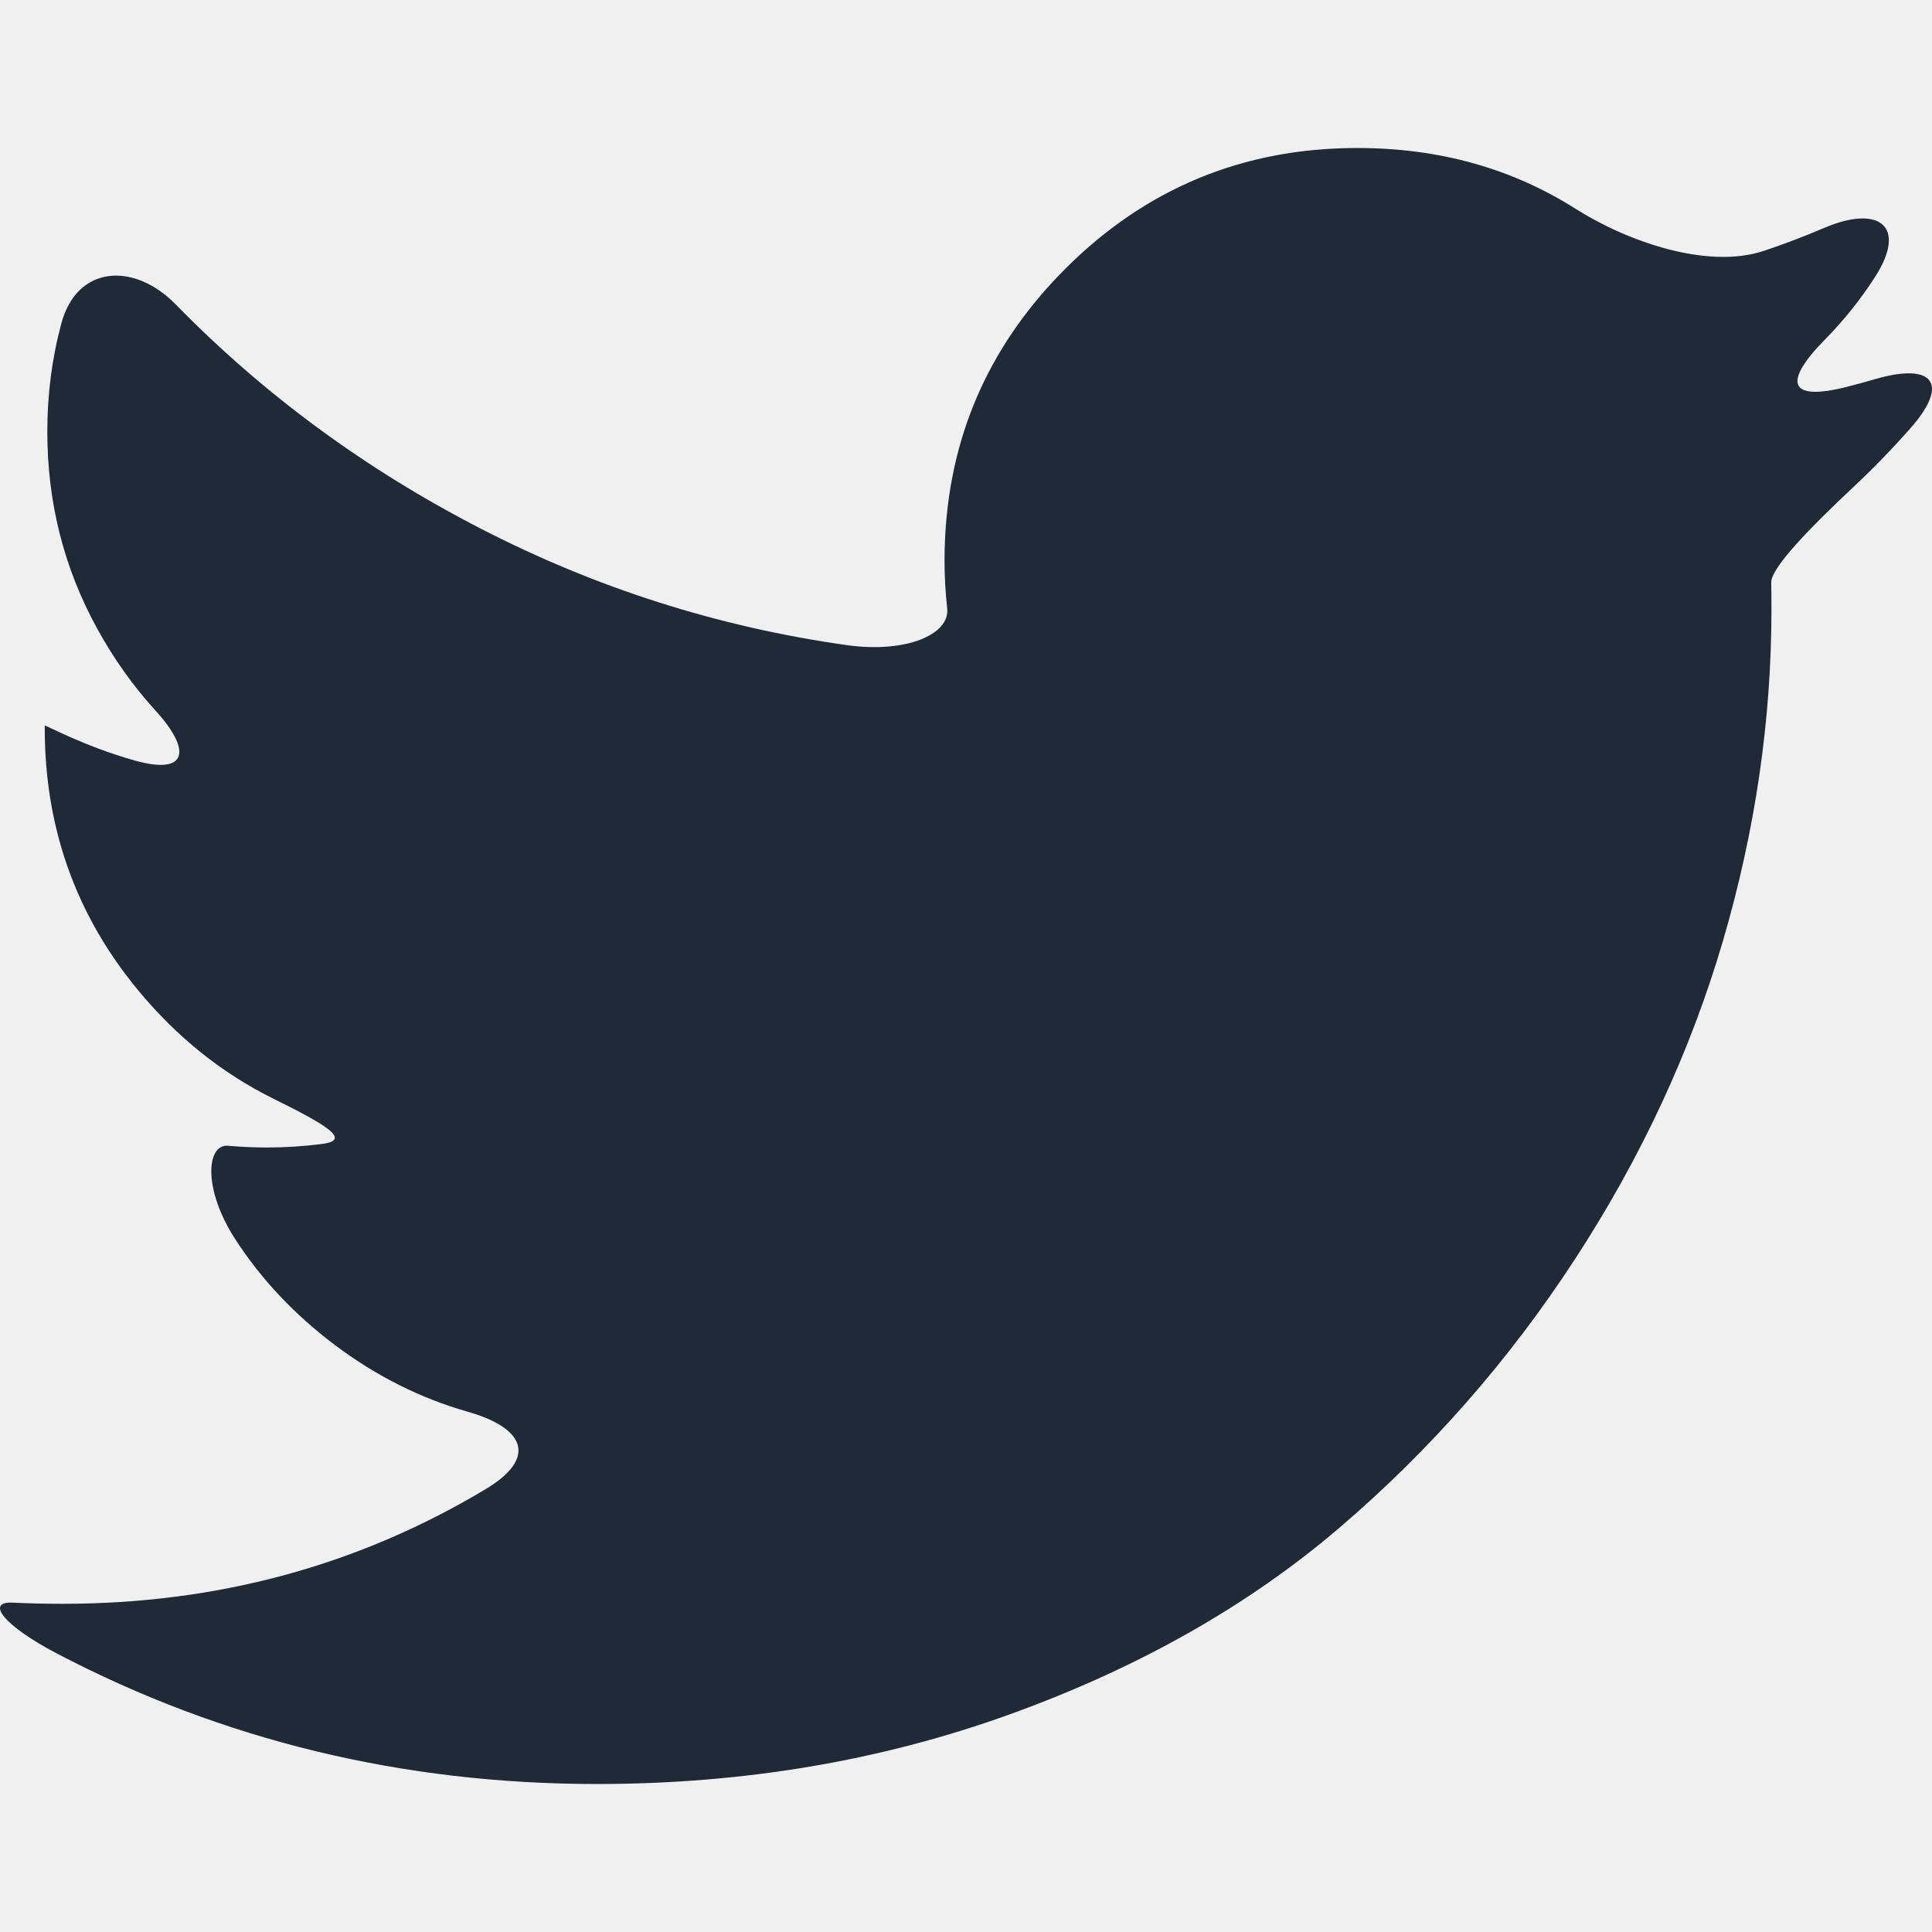
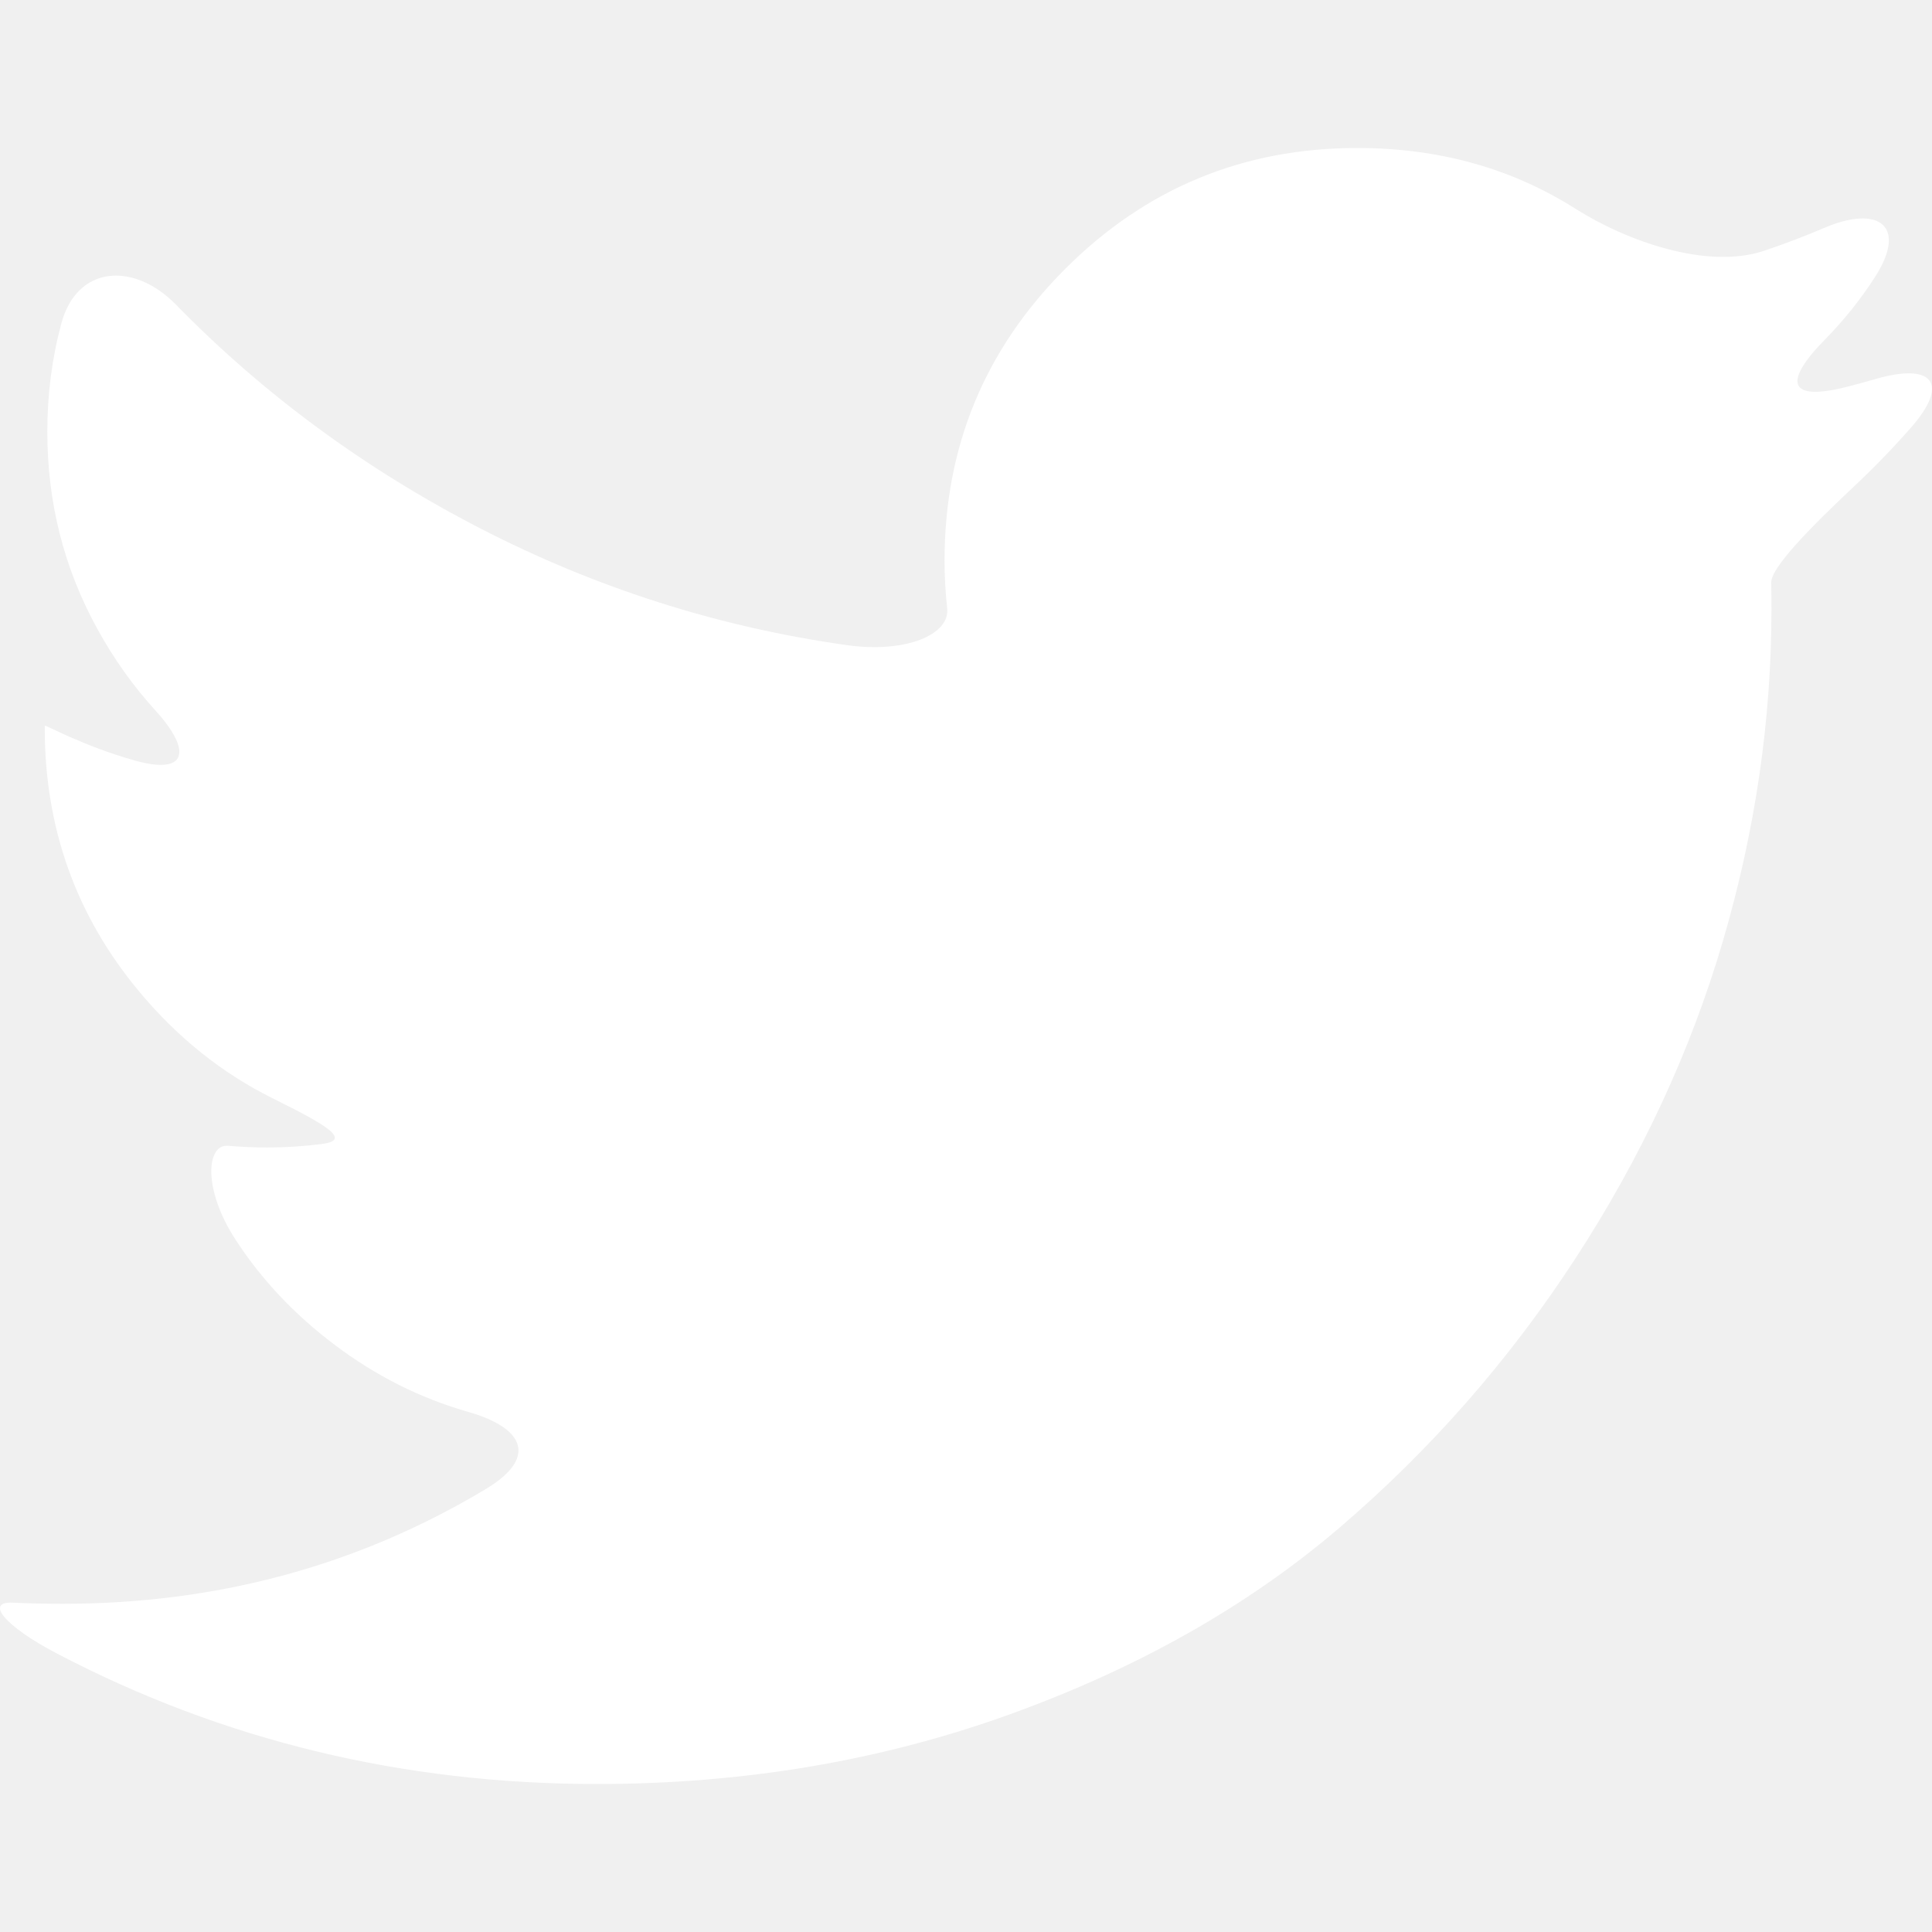
- <svg xmlns="http://www.w3.org/2000/svg" fill="#1f2937" version="1.1" id="Capa_1" width="800px" height="800px" viewBox="0 0 543.684 543.684" xml:space="preserve">
+ <svg xmlns="http://www.w3.org/2000/svg" fill="#ffffff" version="1.1" id="Capa_1" width="800px" height="800px" viewBox="0 0 543.684 543.684" xml:space="preserve">
  <g>
    <g>
      <path d="M527.657,106.697c-2.681,0.783-5.361,1.512-8.041,2.191c-16.384,4.137-17.89-1.322-6.028-13.366    c5.312-5.397,10.006-11.267,14.082-17.607c9.137-14.217,1.212-20.417-14.333-13.776c-5.545,2.369-11.182,4.517-16.897,6.432    c-16.017,5.379-38.746-2.735-53.018-11.787c-18.018-11.426-38.495-17.136-61.438-17.136c-32.137,0-59.529,11.334-82.192,33.984    c-22.656,22.662-33.99,50.062-33.99,82.191c0,4.394,0.251,8.855,0.747,13.378c0.814,7.362-11.585,12.699-28.317,10.336    c-36.194-5.11-70.582-16.077-103.171-32.889c-32.32-16.671-60.845-37.65-85.57-62.938C37.672,73.624,21.687,74.665,17.274,90.98    c-2.644,9.78-3.959,19.951-3.959,30.515c0,19.908,4.675,38.372,14.027,55.392c4.651,8.47,10.098,16.138,16.353,22.999    c10.521,11.549,8.911,18.25-5.734,14.144c-14.639-4.106-25.367-10.202-25.367-9.804s0,0.722,0,0.722    c0,28.048,8.807,52.693,26.432,73.911c10.857,13.072,23.47,23.17,37.834,30.282c15.147,7.503,22.203,11.688,13.733,12.784    c-5.11,0.661-10.251,0.991-15.422,0.991c-3.5,0-7.172-0.159-11.003-0.483c-6.059-0.514-7.148,12.111,2.038,26.298    c7.301,11.273,16.646,21.193,28.03,29.762c11.579,8.721,24.058,14.981,37.417,18.794c16.255,4.633,19.517,13.073,5.024,21.763    c-35.863,21.519-75.551,32.277-119.058,32.277c-4.902,0-9.578-0.11-14.045-0.324c-7.754-0.373-2.552,6.456,12.417,14.296    c46.775,24.499,97.43,36.738,151.972,36.738c41.237,0,79.964-6.529,116.176-19.596c36.199-13.066,67.136-30.576,92.791-52.516    c25.655-21.94,47.779-47.173,66.365-75.711c18.581-28.537,32.424-58.33,41.543-89.376c9.106-31.053,13.666-62.167,13.666-93.342    c0-2.809-0.024-5.331-0.067-7.552c-0.086-4.174,10.955-15.472,23.28-27.032c5.563-5.22,10.869-10.698,15.937-16.444    C548.833,107.78,543.882,101.966,527.657,106.697z" />
    </g>
  </g>
</svg>
